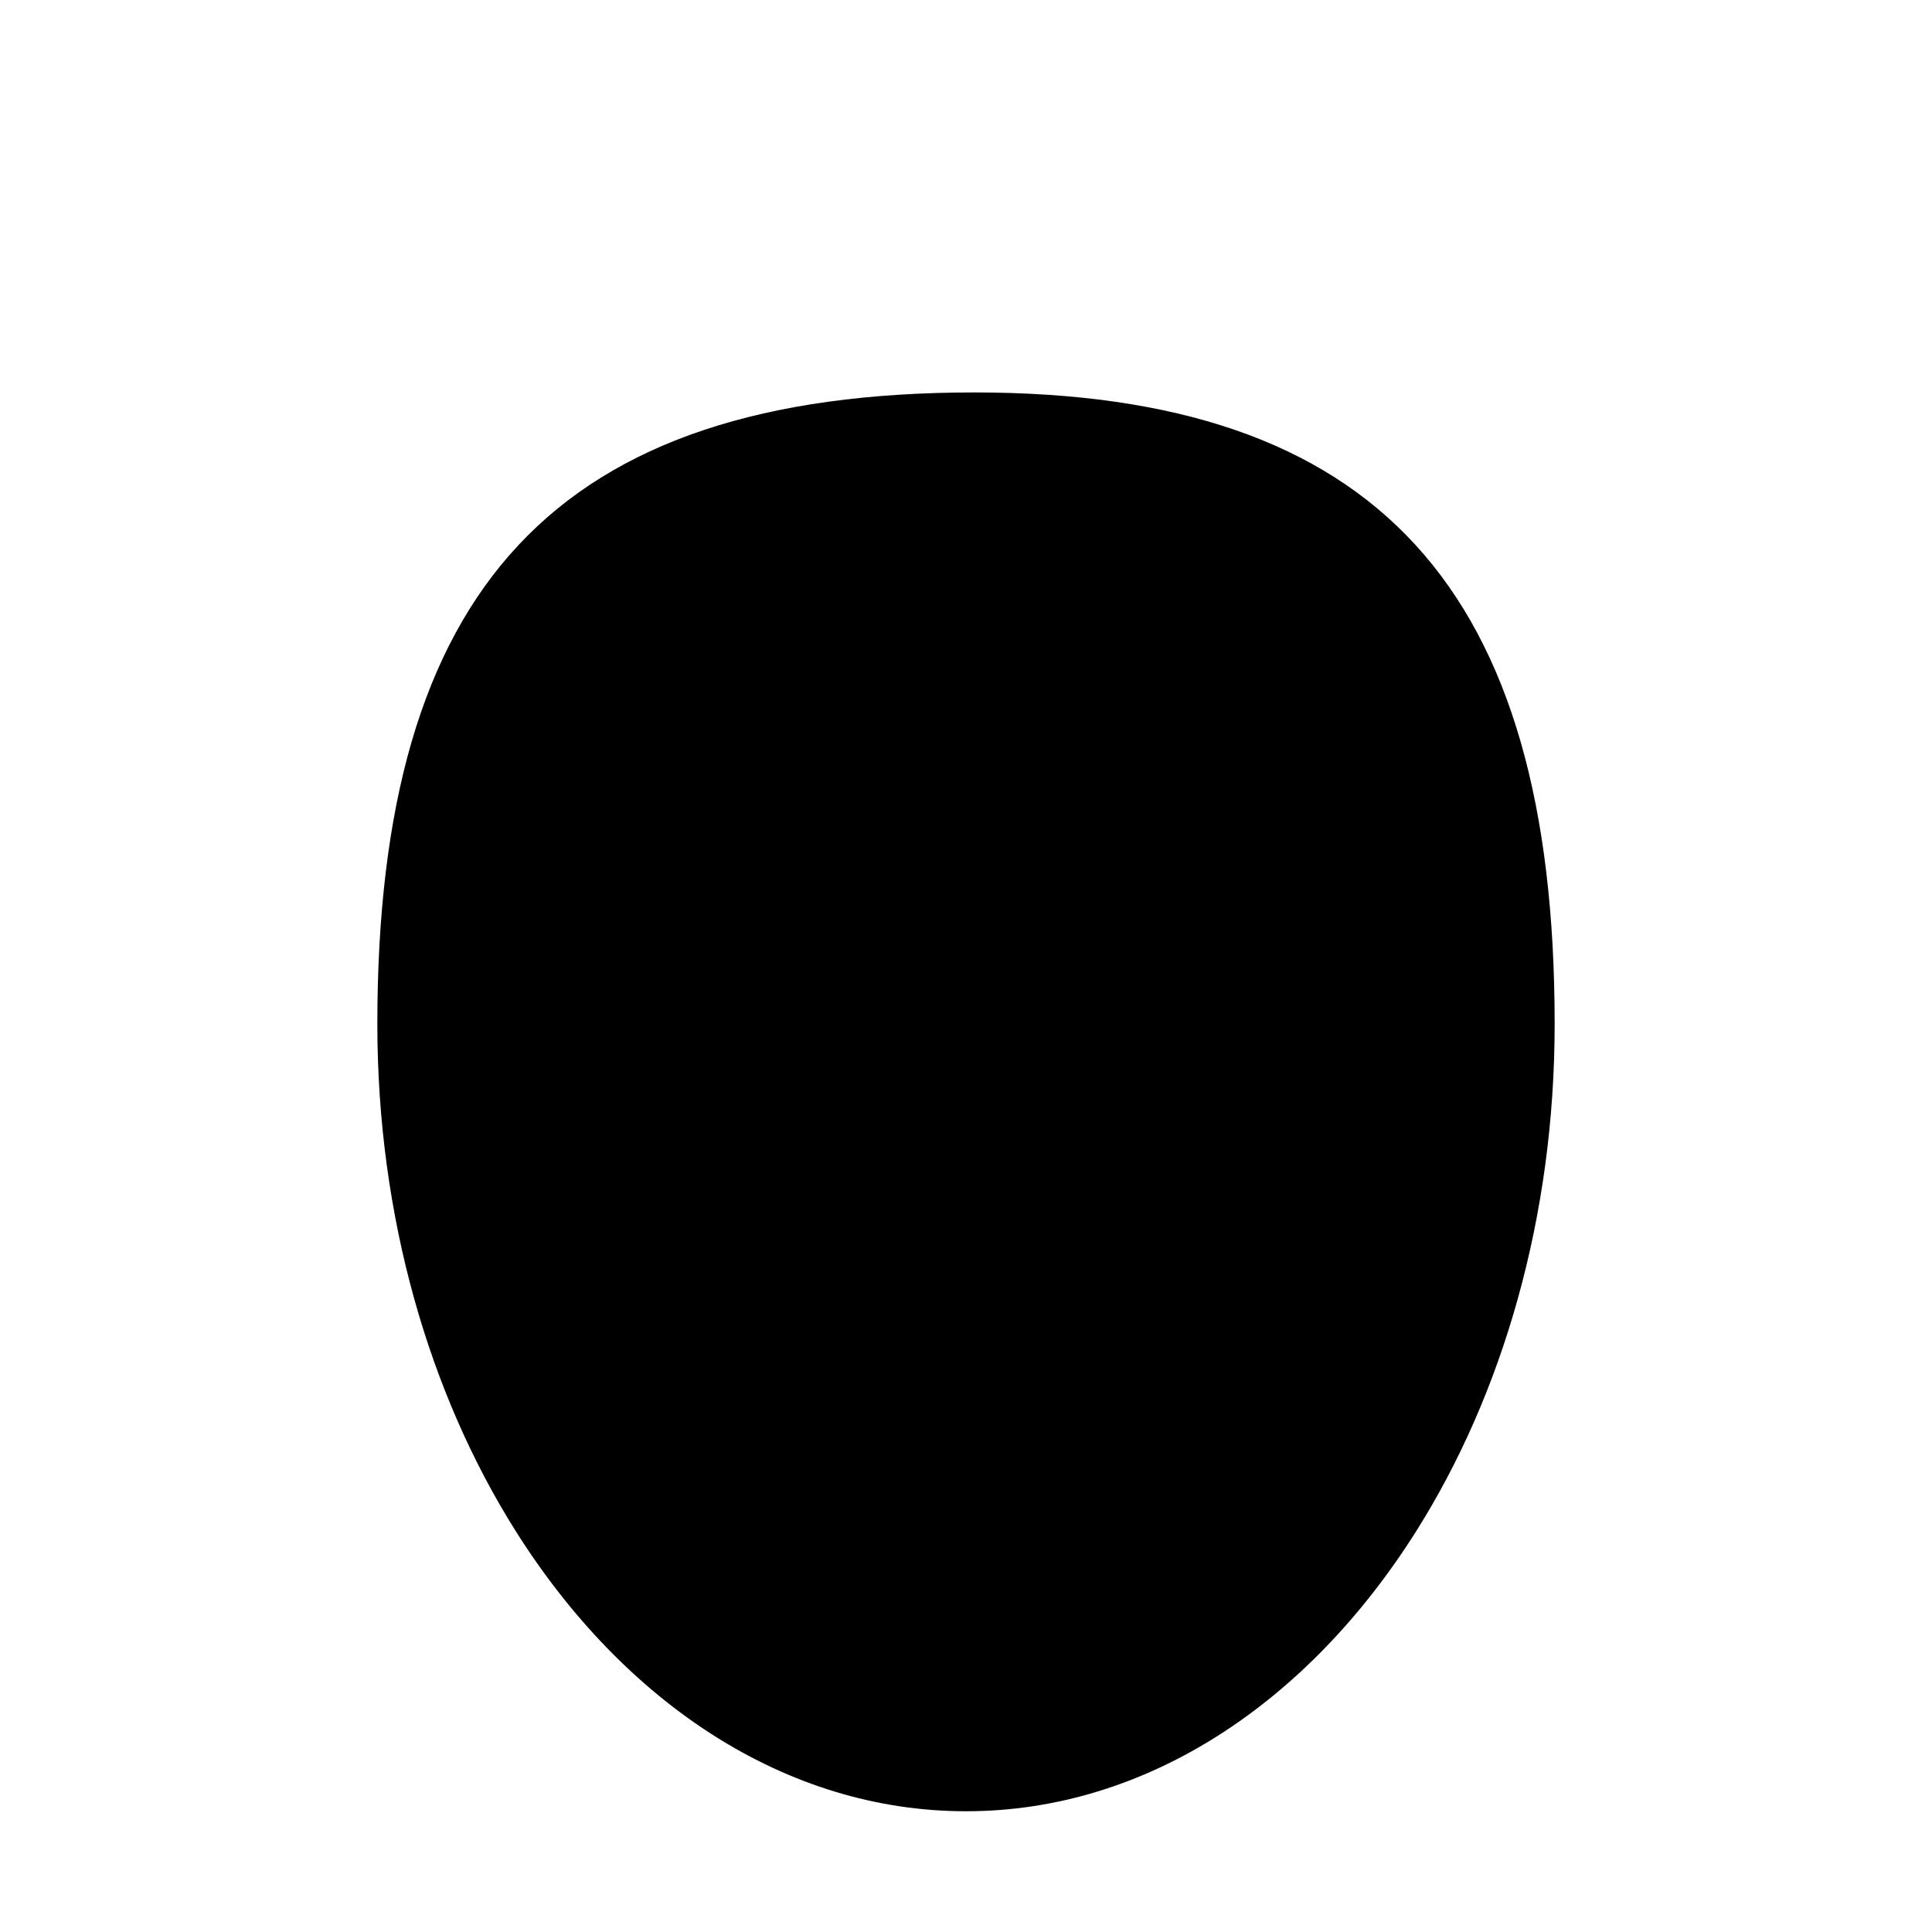
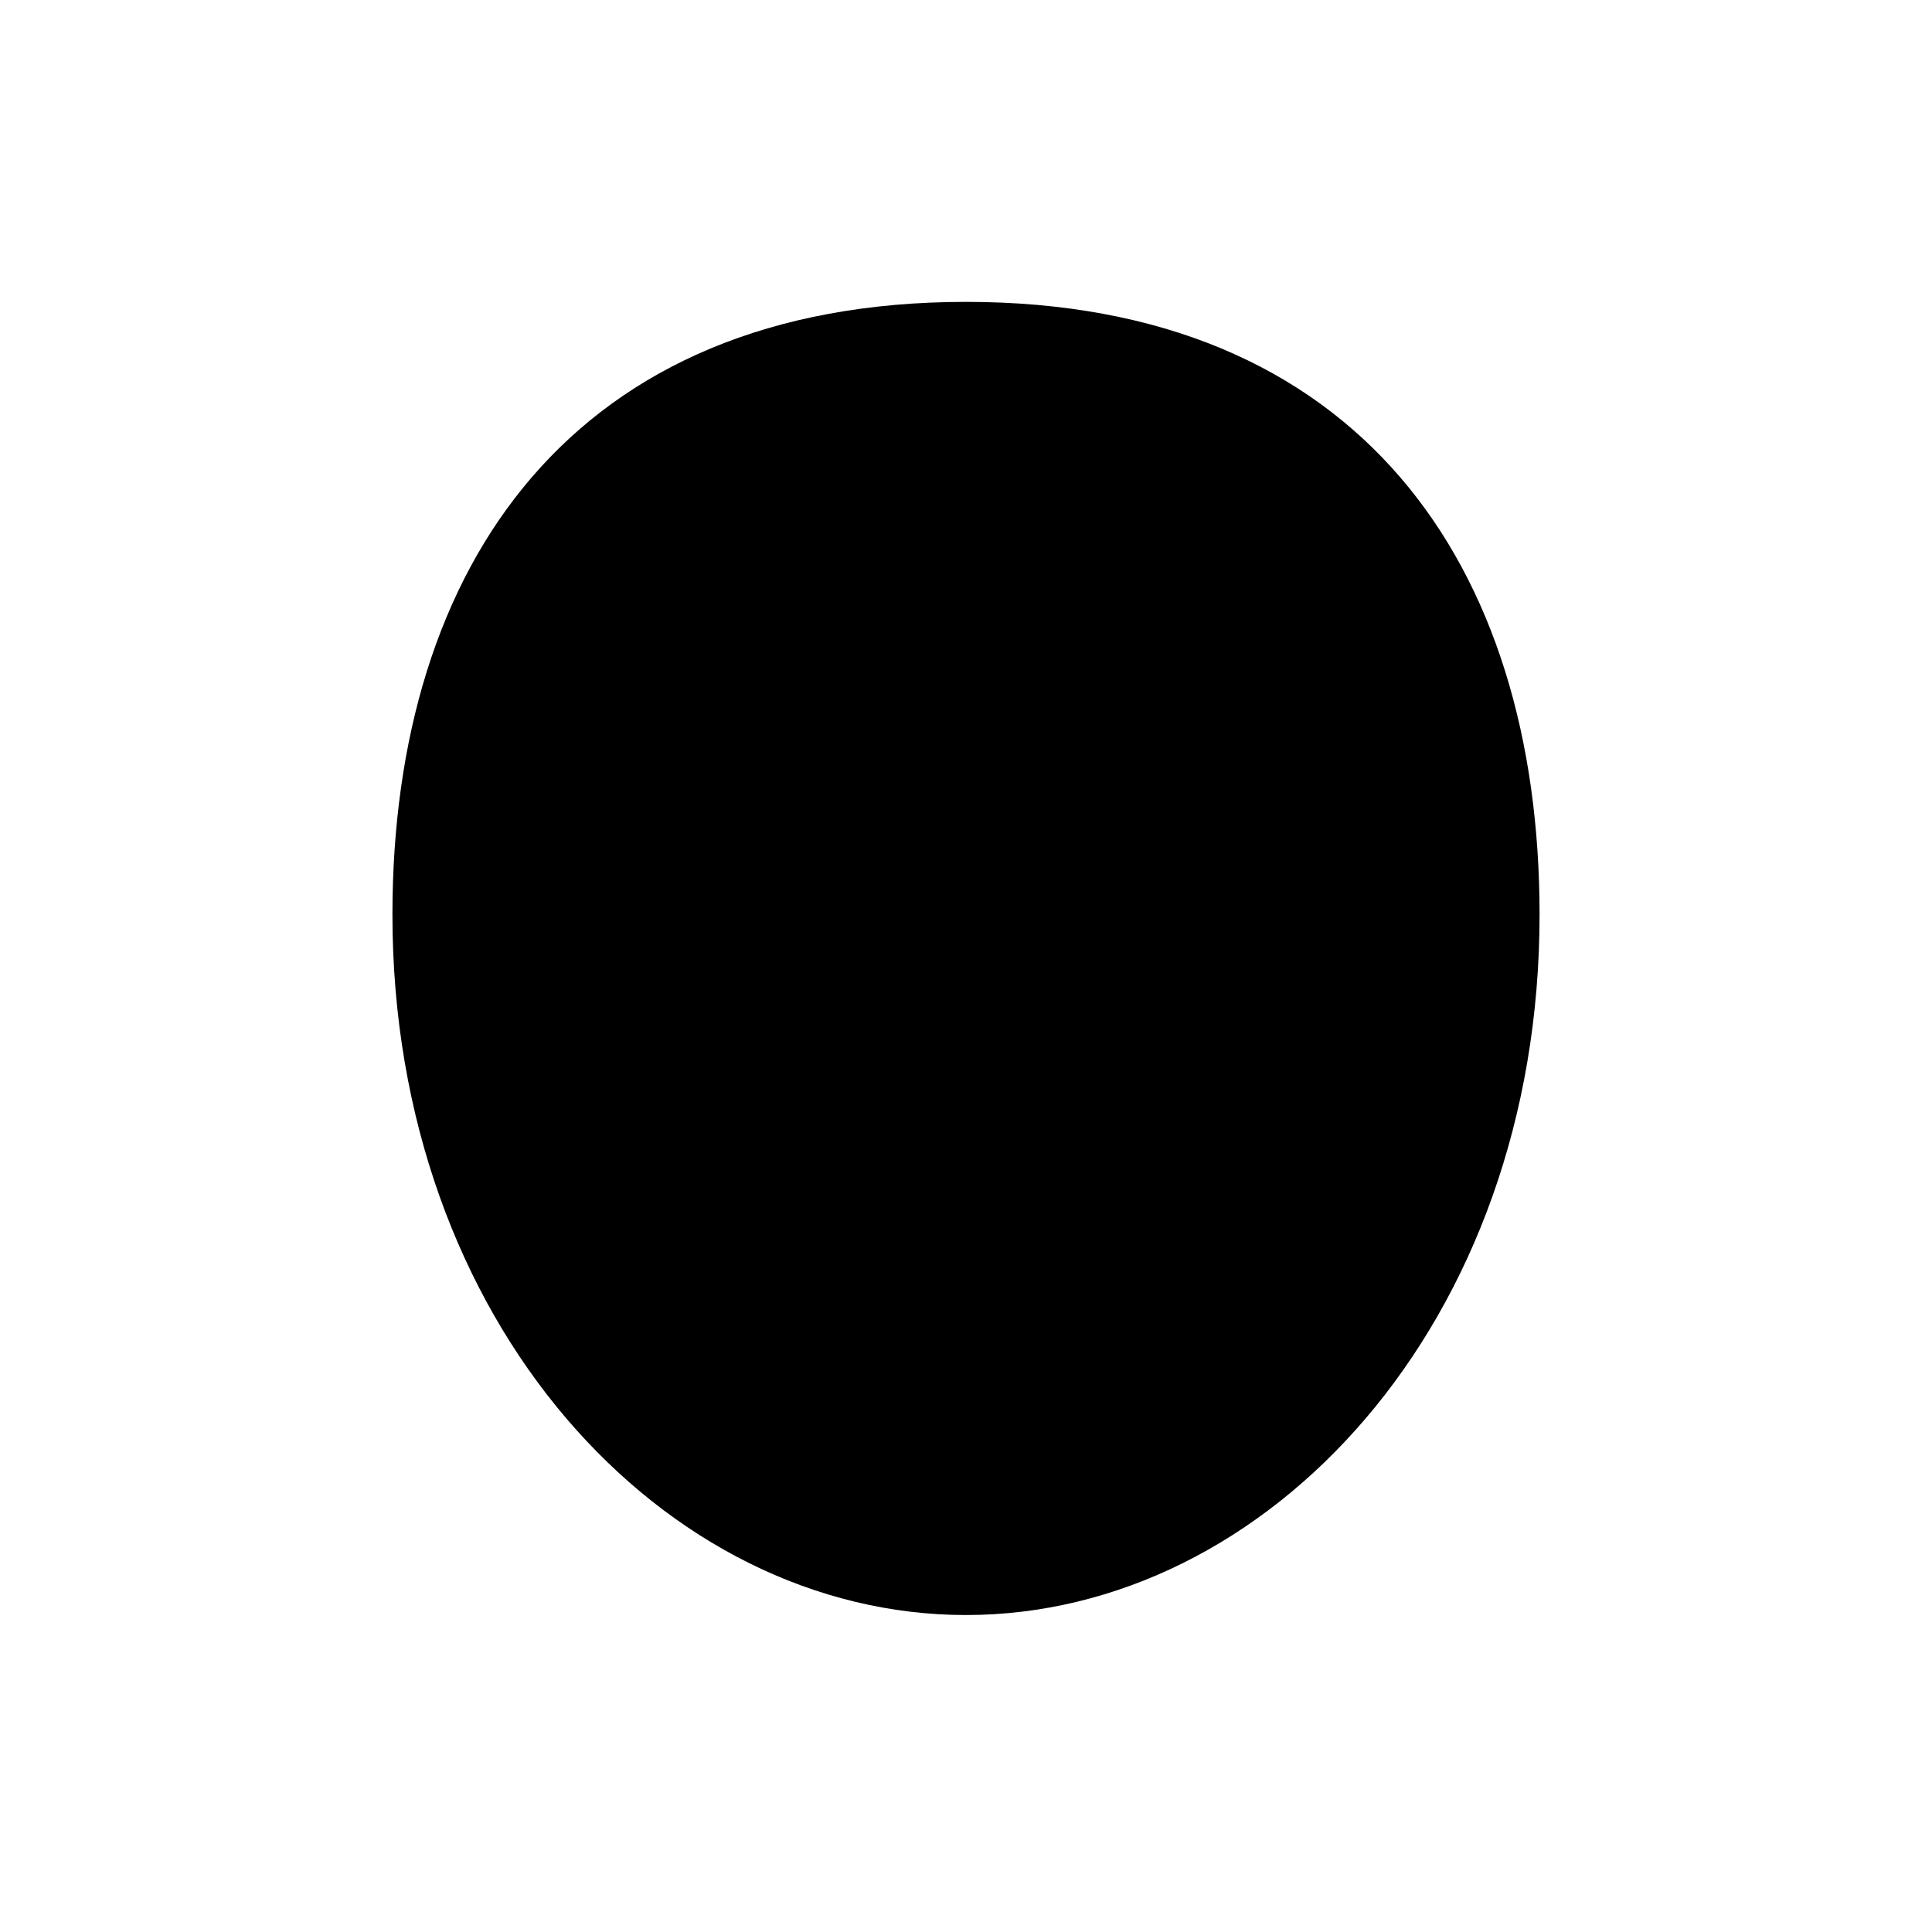
<svg xmlns="http://www.w3.org/2000/svg" width="128" height="128" viewBox="0 0 128 128" fill="none">
-   <path d="M103 67.84C103 80.646 99.549 92.374 93.823 101.453C86.669 112.795 75.964 120 64 120C52.036 120 41.331 112.795 34.176 101.453C28.451 92.374 25 80.646 25 67.84C25 39.032 36.742 26 64.559 26C91.258 26 103 39.032 103 67.84Z" fill="currentColor" />
+   <path d="M64 20C90 20 102 37.4 102 60.6C102 87.667 84 107 64 107C44 107 26 87.667 26 60.6C26 37.4 38 20 64 20Z" fill="black" />
</svg>
